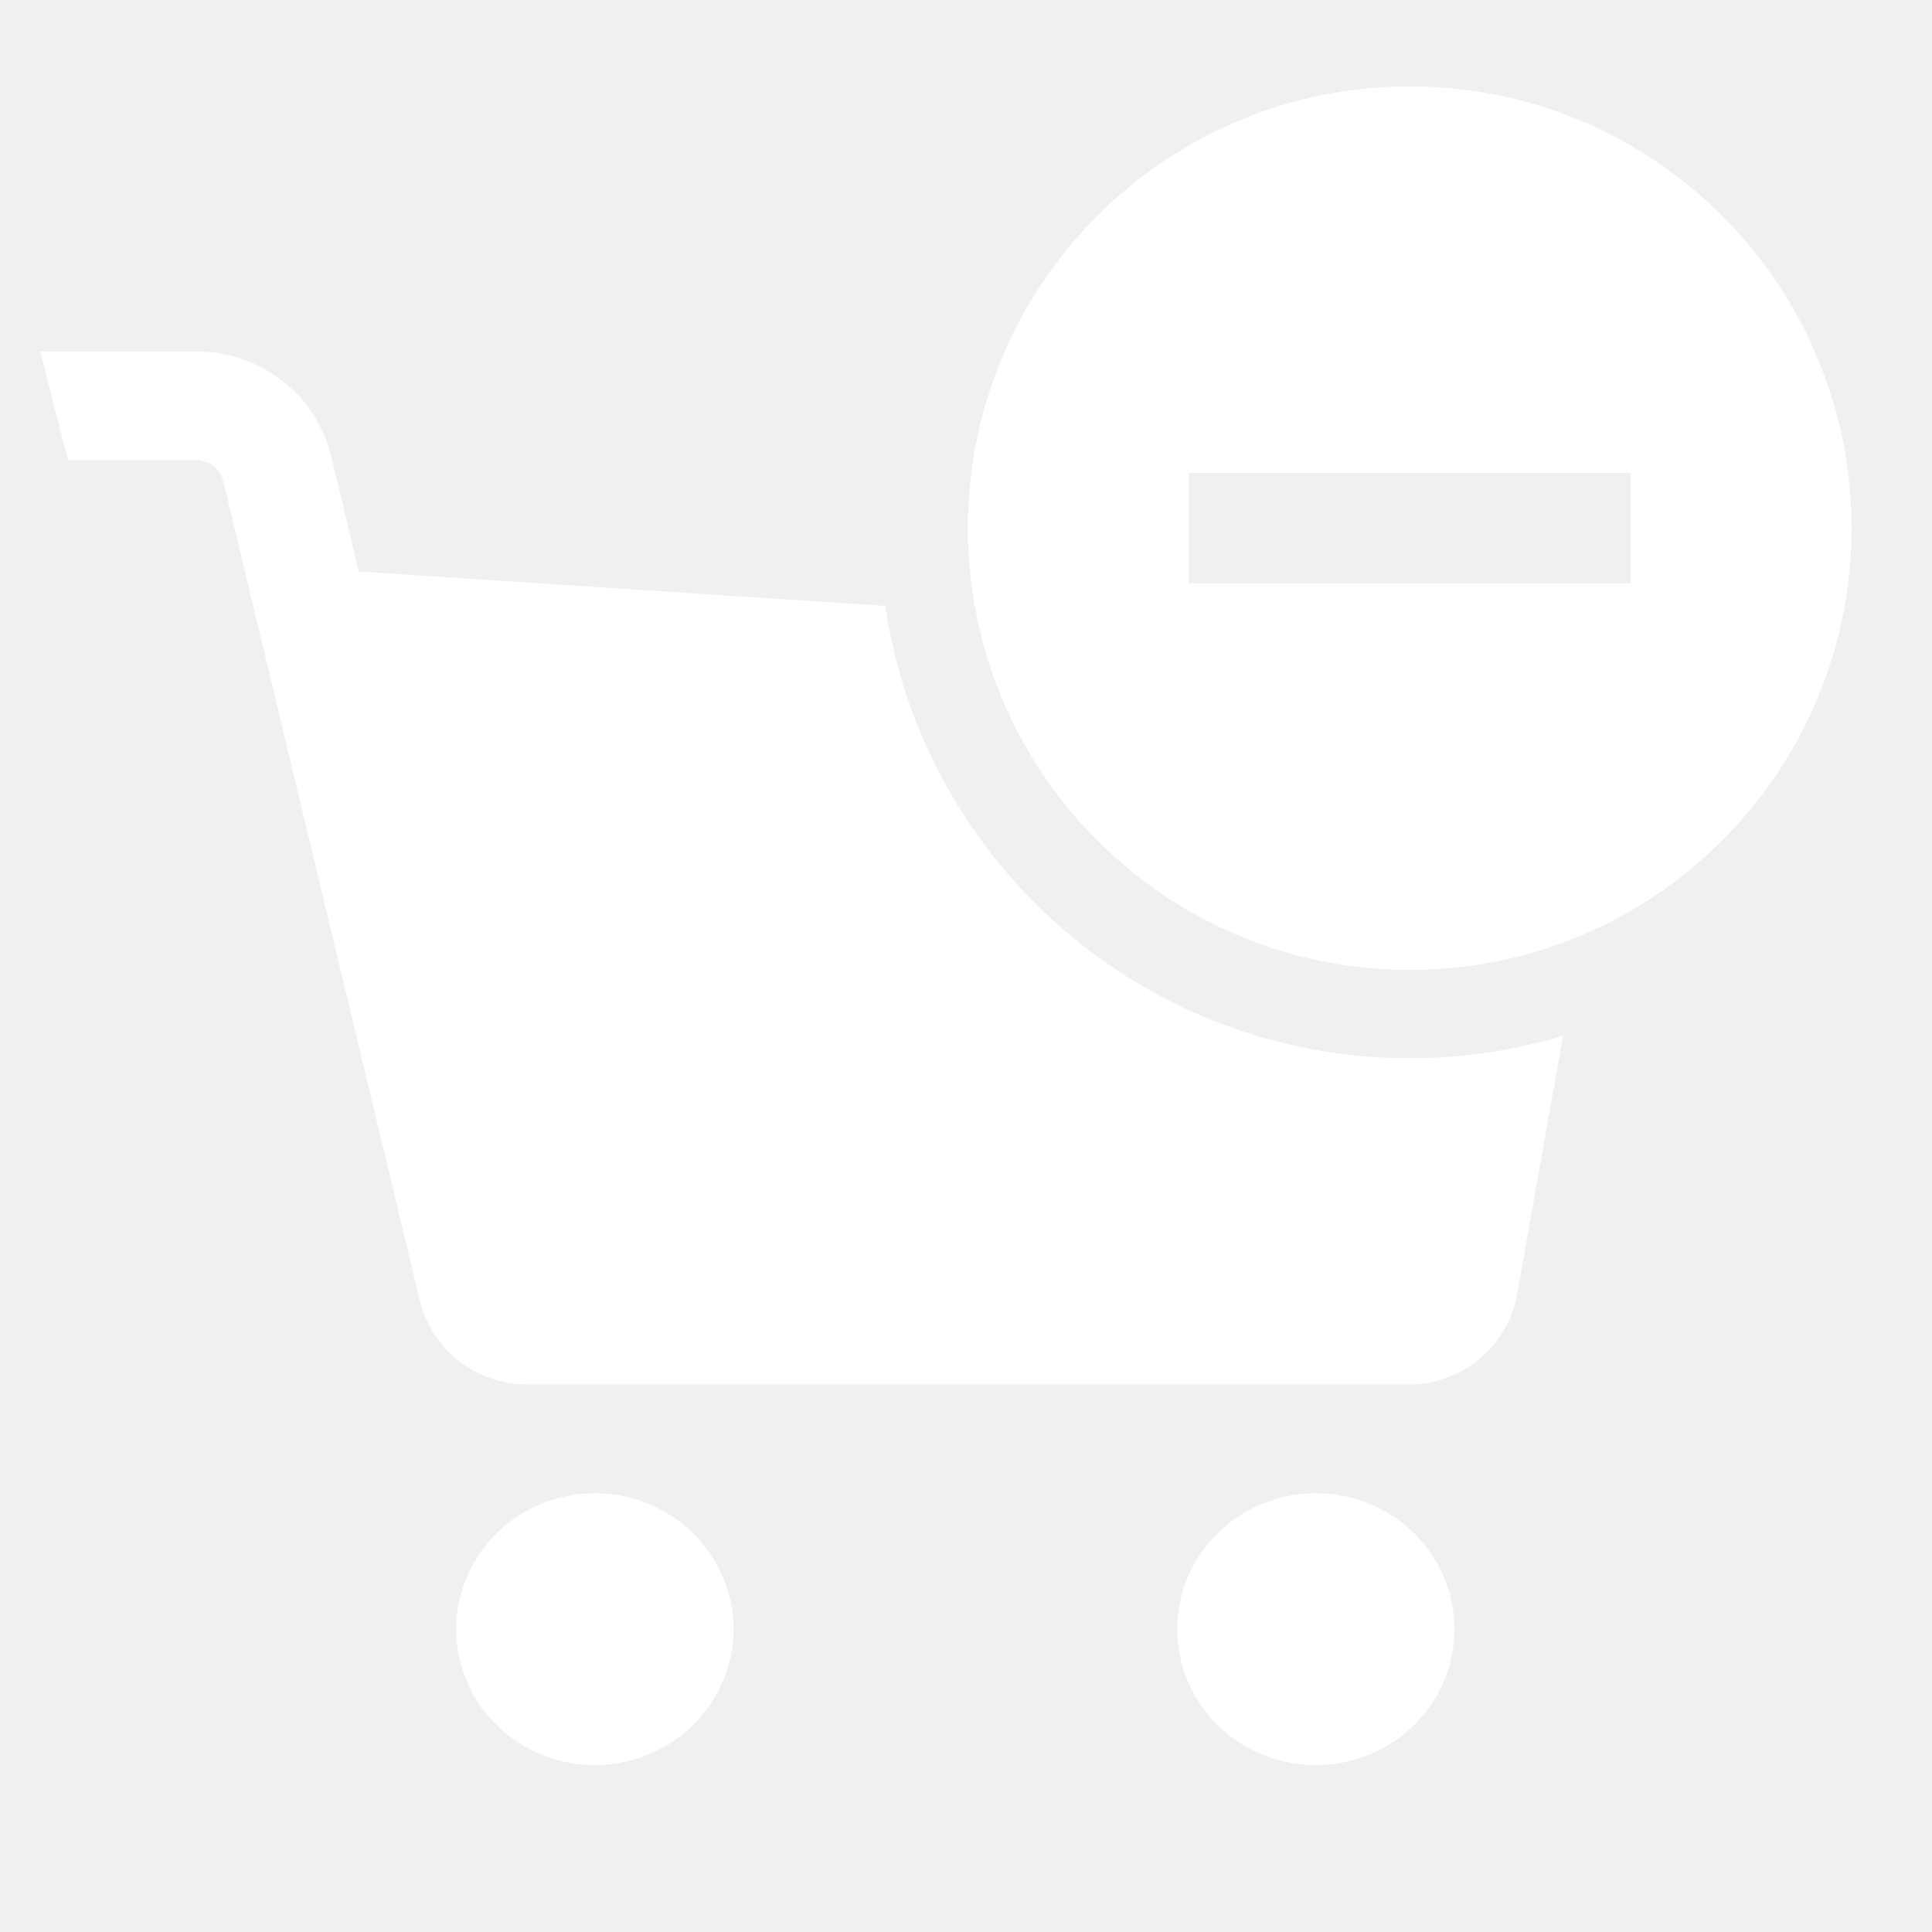
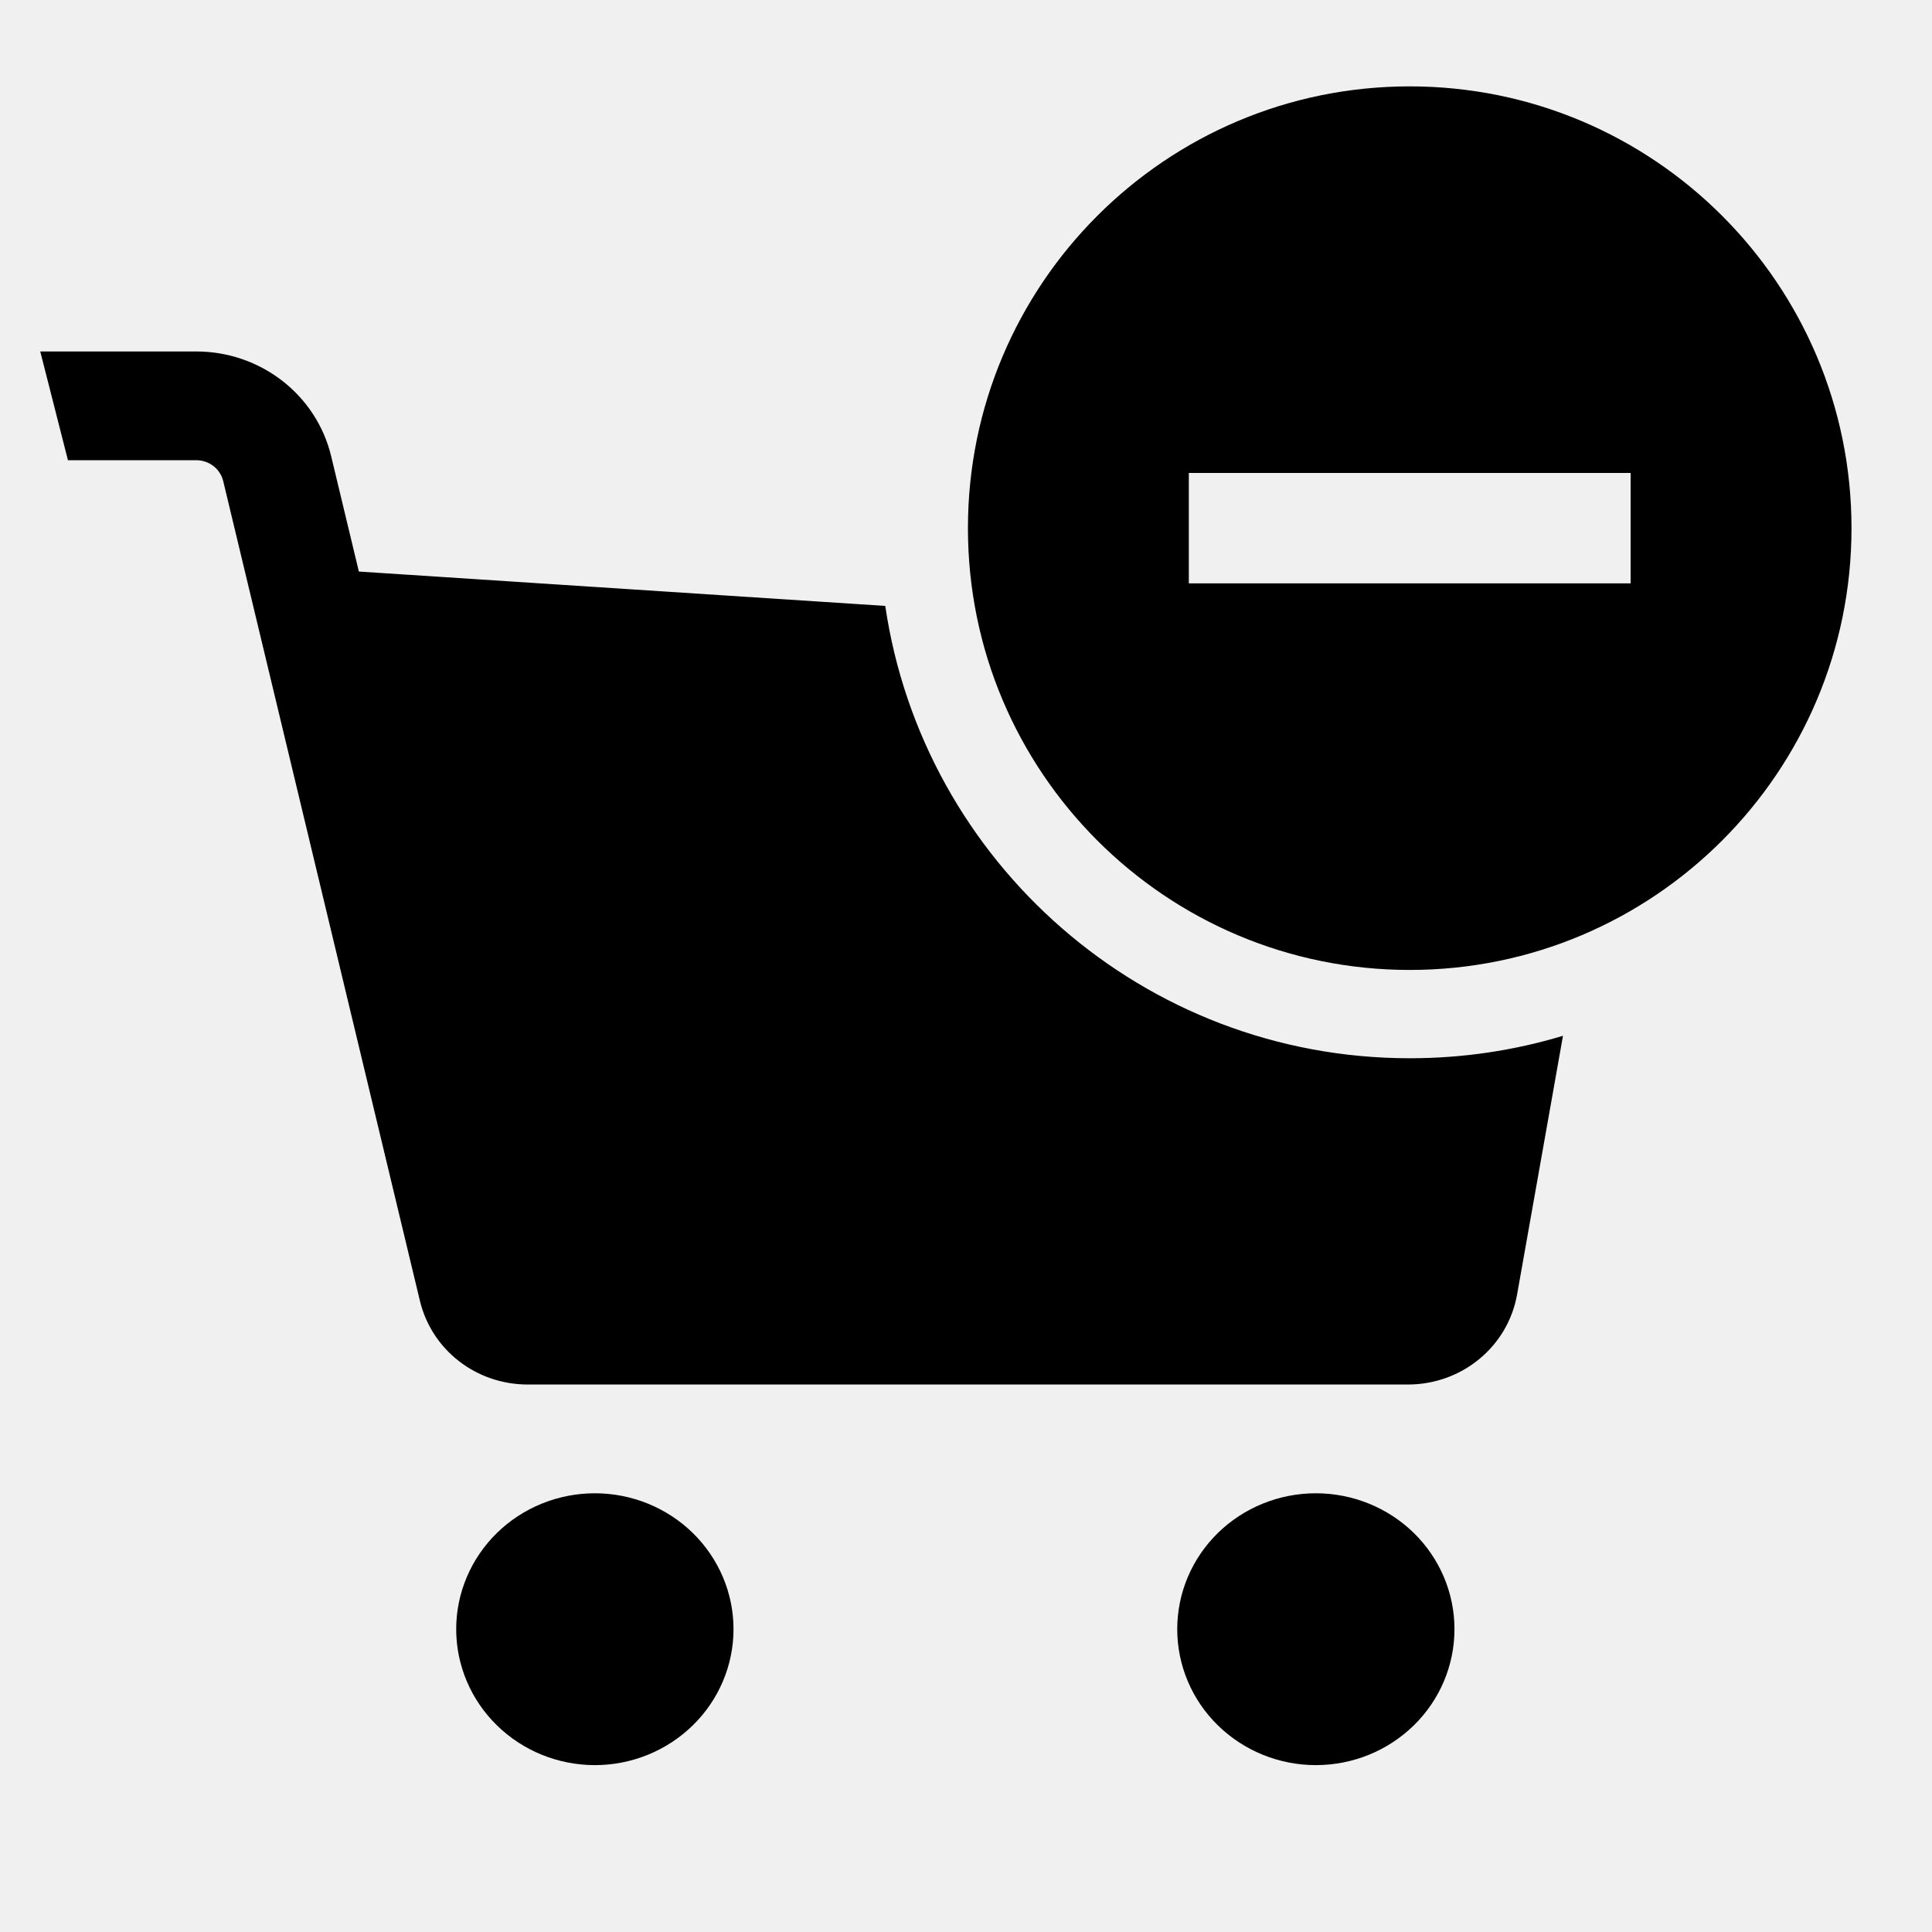
<svg xmlns="http://www.w3.org/2000/svg" width="24" height="24" viewBox="0 0 24 24" fill="none">
-   <path fill-rule="evenodd" clip-rule="evenodd" d="M12.024 6.561C12.024 3.53 14.482 1.073 17.512 1.073C20.543 1.073 23 3.53 23 6.561C23 9.592 20.543 12.049 17.512 12.049C14.482 12.049 12.024 9.592 12.024 6.561ZM18.198 7.247H20.256V5.875H18.198H16.826H14.768V7.247H16.826H18.198ZM4.458 7.1L10.997 7.527C11.465 10.706 14.203 13.146 17.512 13.146C18.174 13.146 18.813 13.049 19.416 12.867L18.846 16.08C18.731 16.728 18.161 17.199 17.489 17.199H6.557C5.914 17.199 5.363 16.77 5.216 16.158L2.773 5.977C2.736 5.824 2.598 5.717 2.438 5.717H0.844L0.5 4.366H2.438C3.237 4.366 3.931 4.905 4.114 5.668L4.458 7.1ZM7.39 18.55C6.933 18.55 6.495 18.728 6.172 19.044C5.849 19.361 5.667 19.79 5.667 20.238C5.667 20.686 5.849 21.116 6.172 21.432C6.495 21.749 6.933 21.927 7.39 21.927C7.846 21.927 8.284 21.749 8.607 21.432C8.93 21.116 9.112 20.686 9.112 20.238C9.112 19.79 8.93 19.361 8.607 19.044C8.284 18.728 7.846 18.55 7.39 18.55ZM16.346 18.55C15.889 18.55 15.451 18.728 15.128 19.044C14.805 19.361 14.624 19.79 14.624 20.238C14.624 20.686 14.805 21.116 15.128 21.432C15.451 21.749 15.889 21.927 16.346 21.927C16.803 21.927 17.241 21.749 17.564 21.432C17.887 21.116 18.068 20.686 18.068 20.238C18.068 19.79 17.887 19.361 17.564 19.044C17.241 18.728 16.803 18.55 16.346 18.55Z" fill="white" />
+   <path fill-rule="evenodd" clip-rule="evenodd" d="M12.024 6.561C12.024 3.53 14.482 1.073 17.512 1.073C20.543 1.073 23 3.53 23 6.561C23 9.592 20.543 12.049 17.512 12.049C14.482 12.049 12.024 9.592 12.024 6.561ZM18.198 7.247H20.256V5.875H18.198H16.826H14.768V7.247H16.826H18.198ZM4.458 7.1L10.997 7.527C11.465 10.706 14.203 13.146 17.512 13.146C18.174 13.146 18.813 13.049 19.416 12.867L18.846 16.08C18.731 16.728 18.161 17.199 17.489 17.199H6.557C5.914 17.199 5.363 16.77 5.216 16.158L2.773 5.977C2.736 5.824 2.598 5.717 2.438 5.717H0.844L0.5 4.366H2.438C3.237 4.366 3.931 4.905 4.114 5.668L4.458 7.1ZM7.39 18.55C6.933 18.55 6.495 18.728 6.172 19.044C5.849 19.361 5.667 19.79 5.667 20.238C5.667 20.686 5.849 21.116 6.172 21.432C6.495 21.749 6.933 21.927 7.39 21.927C7.846 21.927 8.284 21.749 8.607 21.432C8.93 21.116 9.112 20.686 9.112 20.238C9.112 19.79 8.93 19.361 8.607 19.044C8.284 18.728 7.846 18.55 7.39 18.55ZM16.346 18.55C15.889 18.55 15.451 18.728 15.128 19.044C14.805 19.361 14.624 19.79 14.624 20.238C14.624 20.686 14.805 21.116 15.128 21.432C15.451 21.749 15.889 21.927 16.346 21.927C16.803 21.927 17.241 21.749 17.564 21.432C17.887 21.116 18.068 20.686 18.068 20.238C18.068 19.79 17.887 19.361 17.564 19.044C17.241 18.728 16.803 18.55 16.346 18.55Z" fill="currentColor" />
</svg>
